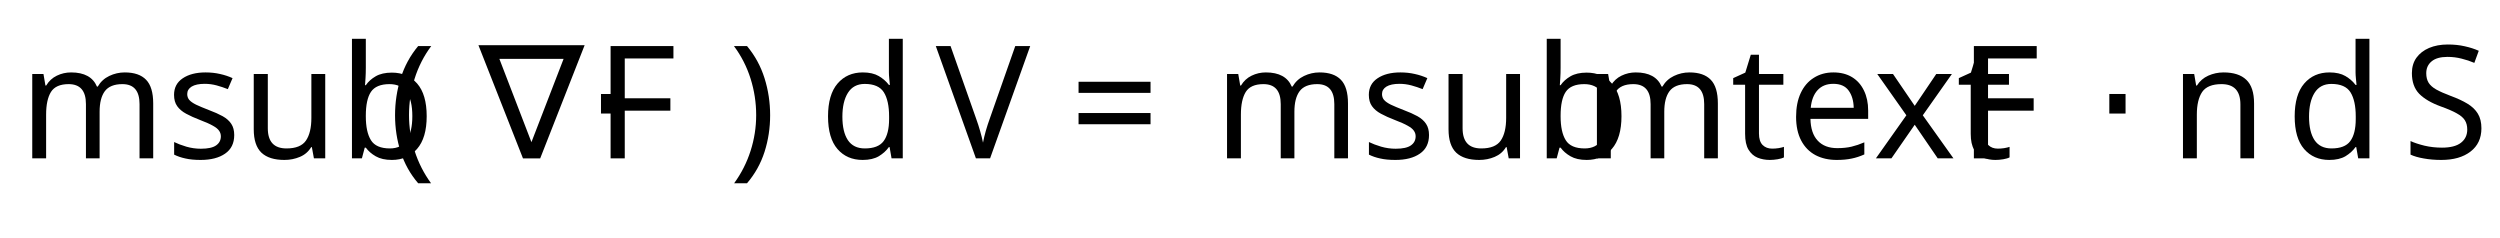
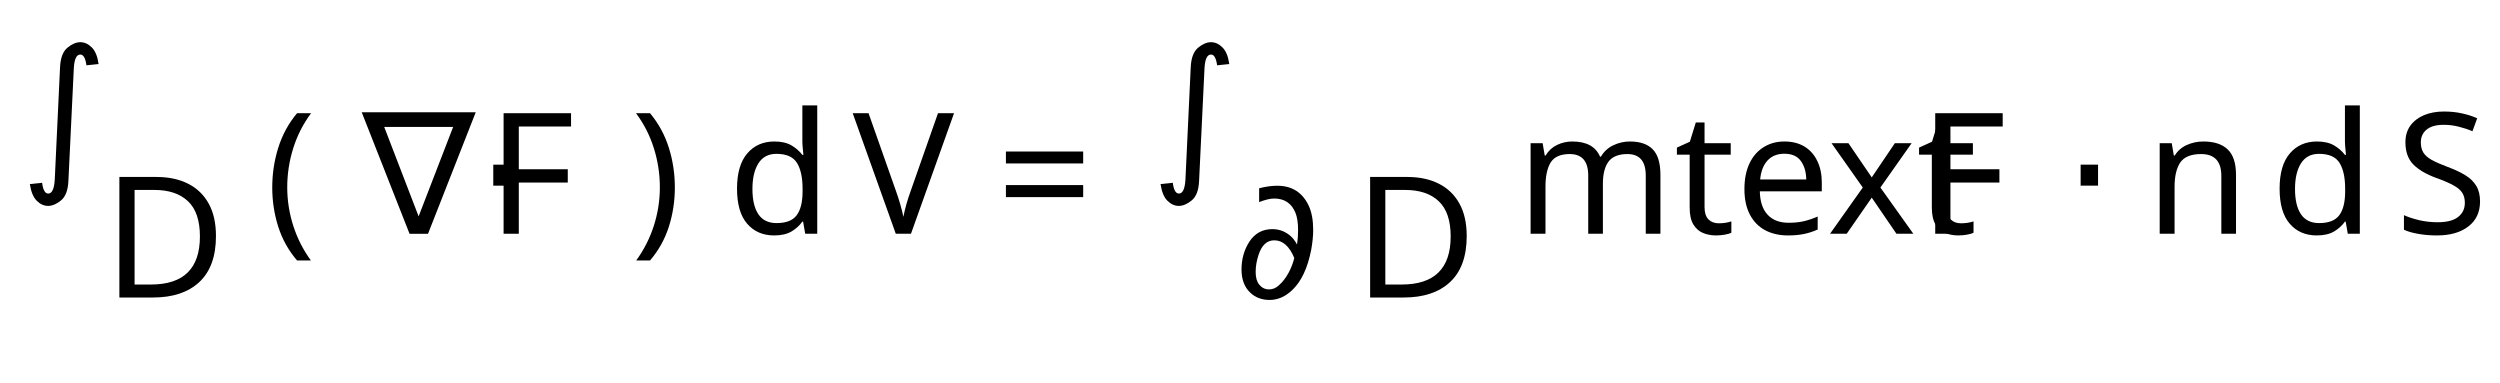
- <svg xmlns="http://www.w3.org/2000/svg" version="1.1" width="397.25" height="37.75">
+ <svg xmlns="http://www.w3.org/2000/svg" version="1.1" width="370.075" height="56.625">
  <style>@font-face {font-family: "STIXGeneral-Italic";src: url("../../STIXv1.1.1-webfonts/stix-web/STIXGeneral-Italic.woff");}</style>
-   <text x="3" y="25.167" fill="#000000" font-family="STIXGeneral-Italic" font-size="25">msub</text>
-   <text x="61.775" y="25.167" fill="#000000" font-family="STIXGeneral-Italic" font-size="25">(</text>
-   <text x="76.1" y="25.167" fill="#000000" font-family="STIXGeneral-Italic" font-size="25">∇⋅</text>
-   <text x="94.6" y="25.167" fill="#000000" font-family="STIXGeneral-Italic" font-size="25">F</text>
-   <text x="115.875" y="25.167" fill="#000000" font-family="STIXGeneral-Italic" font-size="25">)</text>
-   <text x="130.2" y="25.167" fill="#000000" font-family="STIXGeneral-Italic" font-size="25">d</text>
-   <text x="148.7" y="25.167" fill="#000000" font-family="STIXGeneral-Italic" font-size="25">V</text>
-   <text x="169.975" y="25.167" fill="#000000" font-family="STIXGeneral-Italic" font-size="25">=</text>
-   <text x="192.85" y="25.167" fill="#000000" font-family="STIXGeneral-Italic" font-size="25">msub</text>
-   <text x="251.625" y="25.167" fill="#000000" font-family="STIXGeneral-Italic" font-size="25">mtext</text>
-   <text x="311.225" y="25.167" fill="#000000" font-family="STIXGeneral-Italic" font-size="25">F</text>
-   <text x="332.5" y="25.167" fill="#000000" font-family="STIXGeneral-Italic" font-size="25">⋅</text>
-   <text x="344.75" y="25.167" fill="#000000" font-family="STIXGeneral-Italic" font-size="25">n</text>
-   <text x="363.25" y="25.167" fill="#000000" font-family="STIXGeneral-Italic" font-size="25">d</text>
-   <text x="381.75" y="25.167" fill="#000000" font-family="STIXGeneral-Italic" font-size="25">S</text>
+   <text x="3" y="25.167" fill="#000000" font-family="STIXGeneral-Italic" font-size="25">∫</text>
+   <text x="15.25" y="44.042" fill="#000000" font-family="STIXGeneral-Italic" font-size="25">D</text>
+   <text x="39.3" y="34.604" fill="#000000" font-family="STIXGeneral-Italic" font-size="25">(</text>
+   <text x="53.625" y="34.604" fill="#000000" font-family="STIXGeneral-Italic" font-size="25">∇⋅</text>
+   <text x="72.125" y="34.604" fill="#000000" font-family="STIXGeneral-Italic" font-size="25">F</text>
+   <text x="93.4" y="34.604" fill="#000000" font-family="STIXGeneral-Italic" font-size="25">)</text>
+   <text x="107.725" y="34.604" fill="#000000" font-family="STIXGeneral-Italic" font-size="25">d</text>
+   <text x="126.225" y="34.604" fill="#000000" font-family="STIXGeneral-Italic" font-size="25">V</text>
+   <text x="147.5" y="34.604" fill="#000000" font-family="STIXGeneral-Italic" font-size="25">=</text>
+   <text x="170.375" y="25.167" fill="#000000" font-family="STIXGeneral-Italic" font-size="25">∫</text>
+   <text x="182.625" y="44.042" fill="#000000" font-family="STIXGeneral-Italic" font-size="25">∂</text>
+   <text x="200.4" y="44.042" fill="#000000" font-family="STIXGeneral-Italic" font-size="25">D</text>
+   <text x="224.45" y="34.604" fill="#000000" font-family="STIXGeneral-Italic" font-size="25">mtext</text>
+   <text x="284.05" y="34.604" fill="#000000" font-family="STIXGeneral-Italic" font-size="25">F</text>
+   <text x="305.325" y="34.604" fill="#000000" font-family="STIXGeneral-Italic" font-size="25">⋅</text>
+   <text x="317.575" y="34.604" fill="#000000" font-family="STIXGeneral-Italic" font-size="25">n</text>
+   <text x="336.075" y="34.604" fill="#000000" font-family="STIXGeneral-Italic" font-size="25">d</text>
+   <text x="354.575" y="34.604" fill="#000000" font-family="STIXGeneral-Italic" font-size="25">S</text>
</svg>
